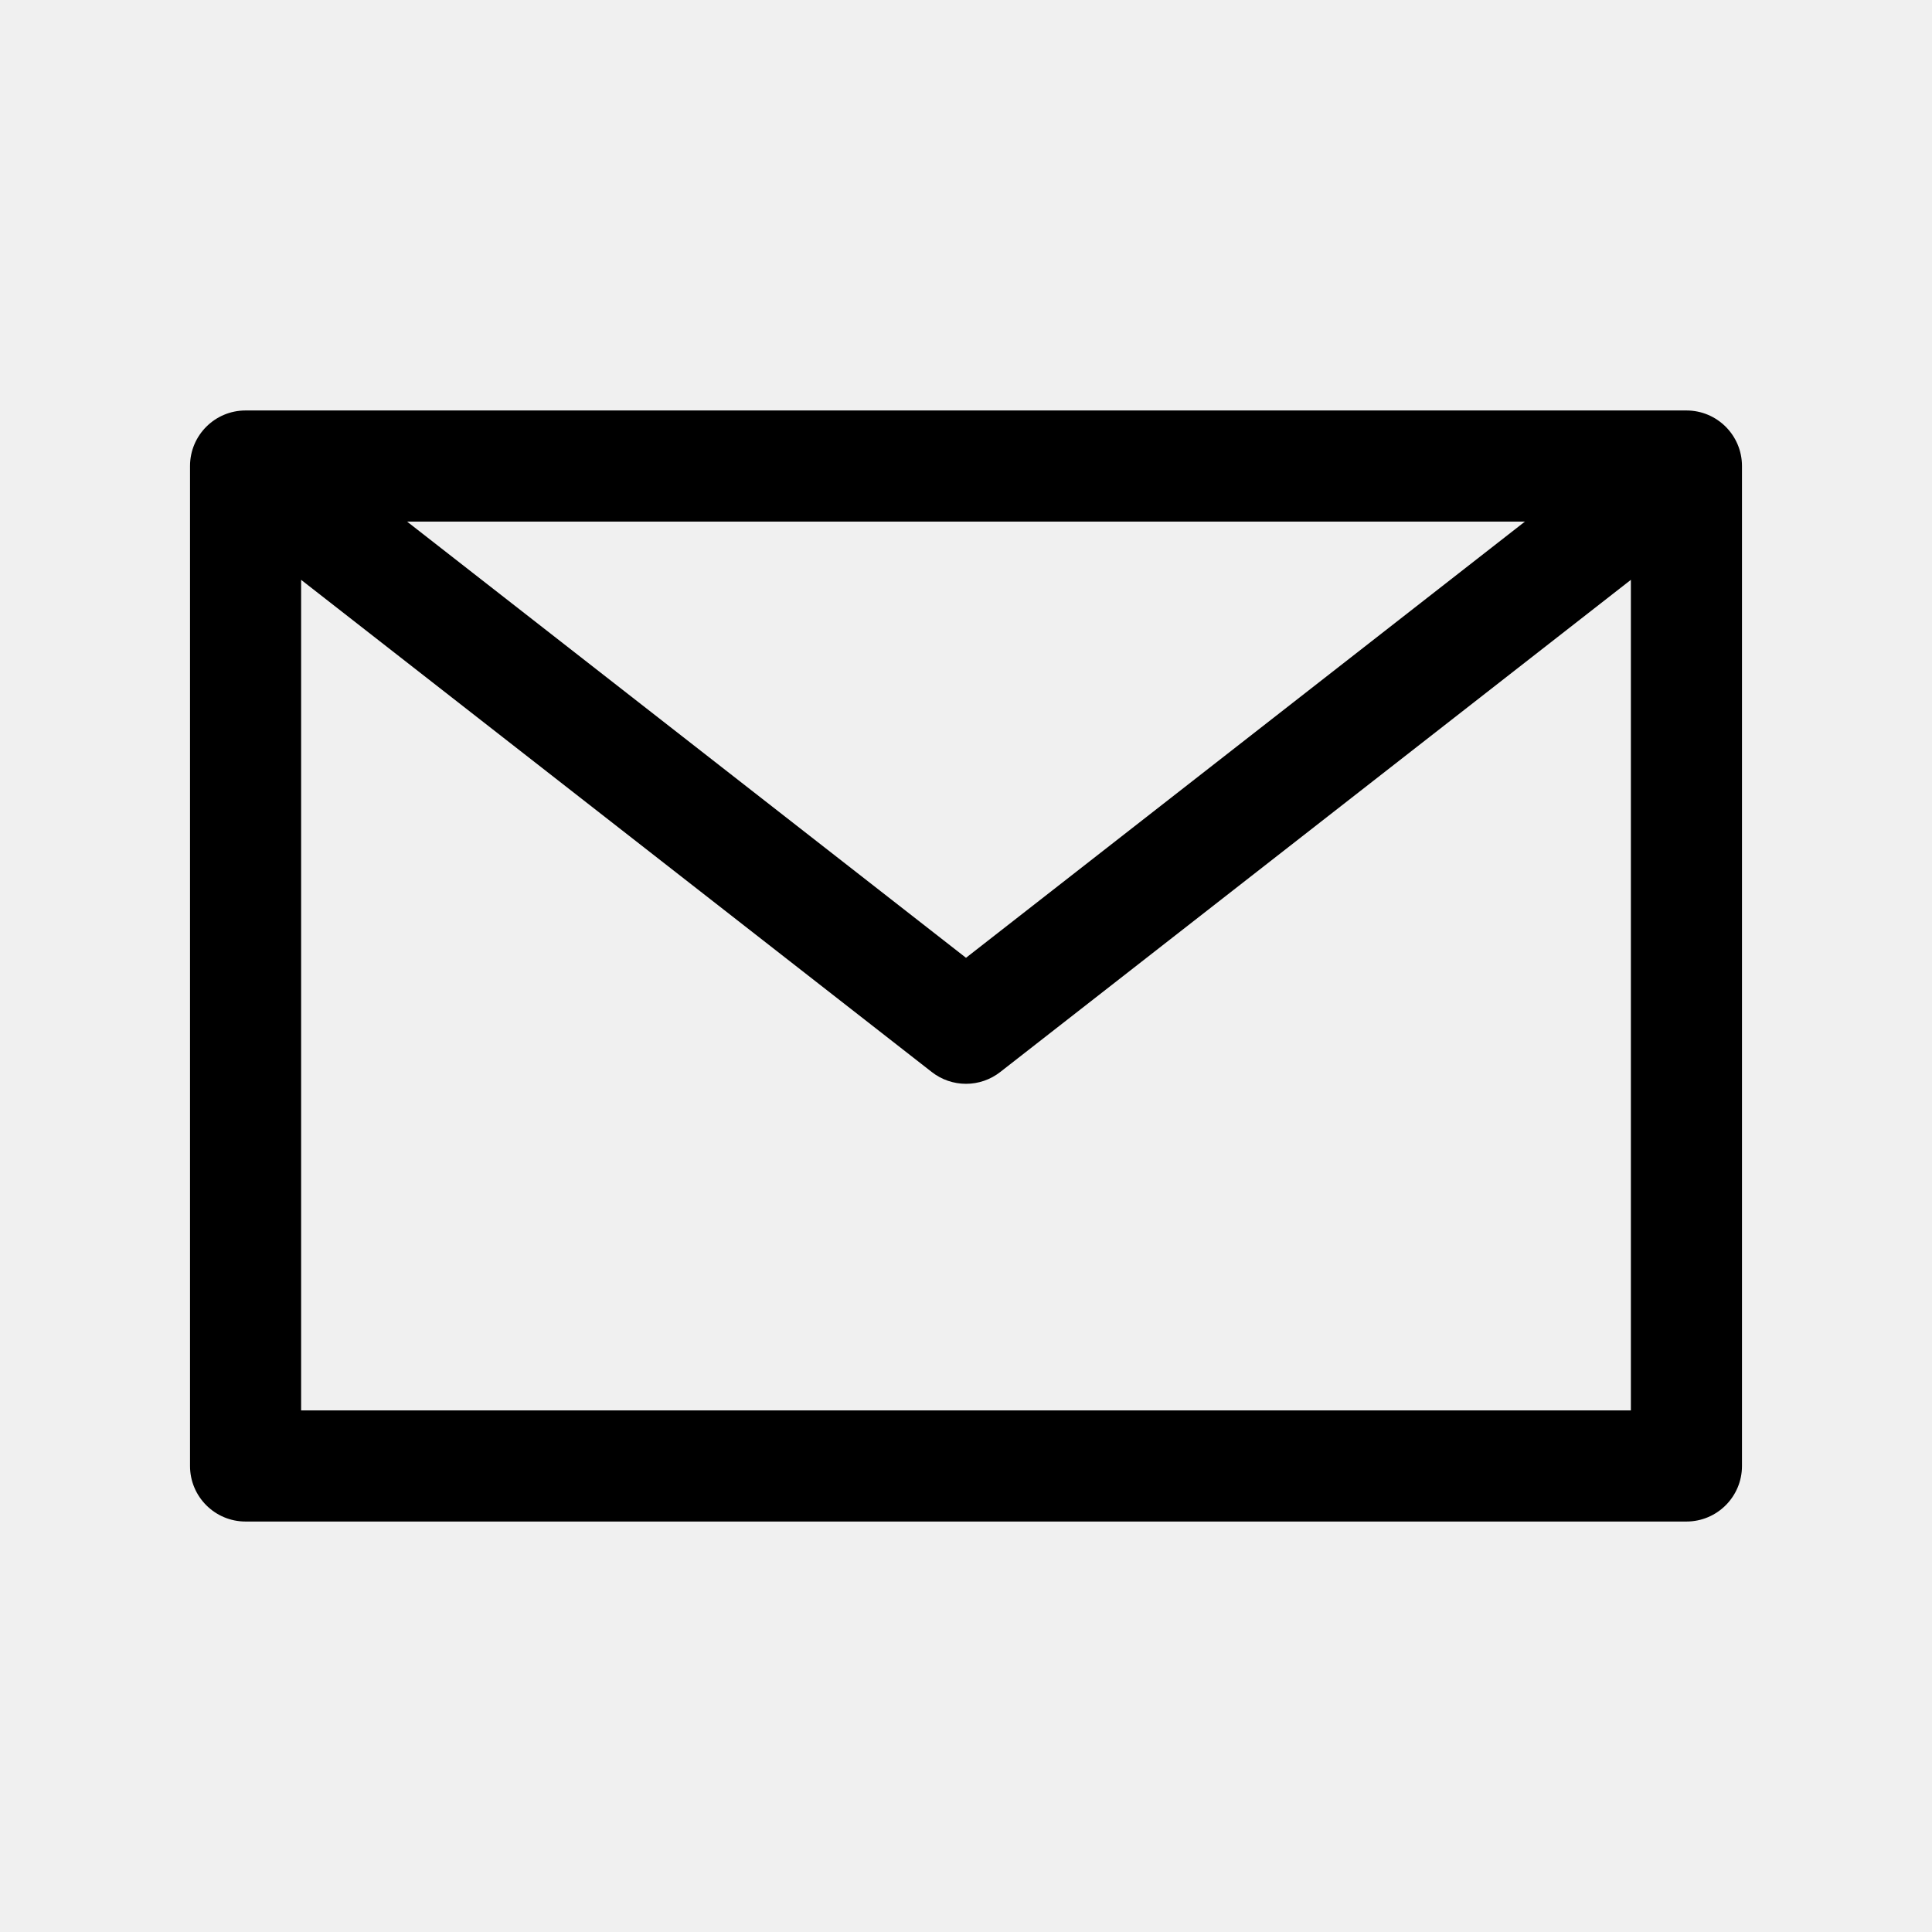
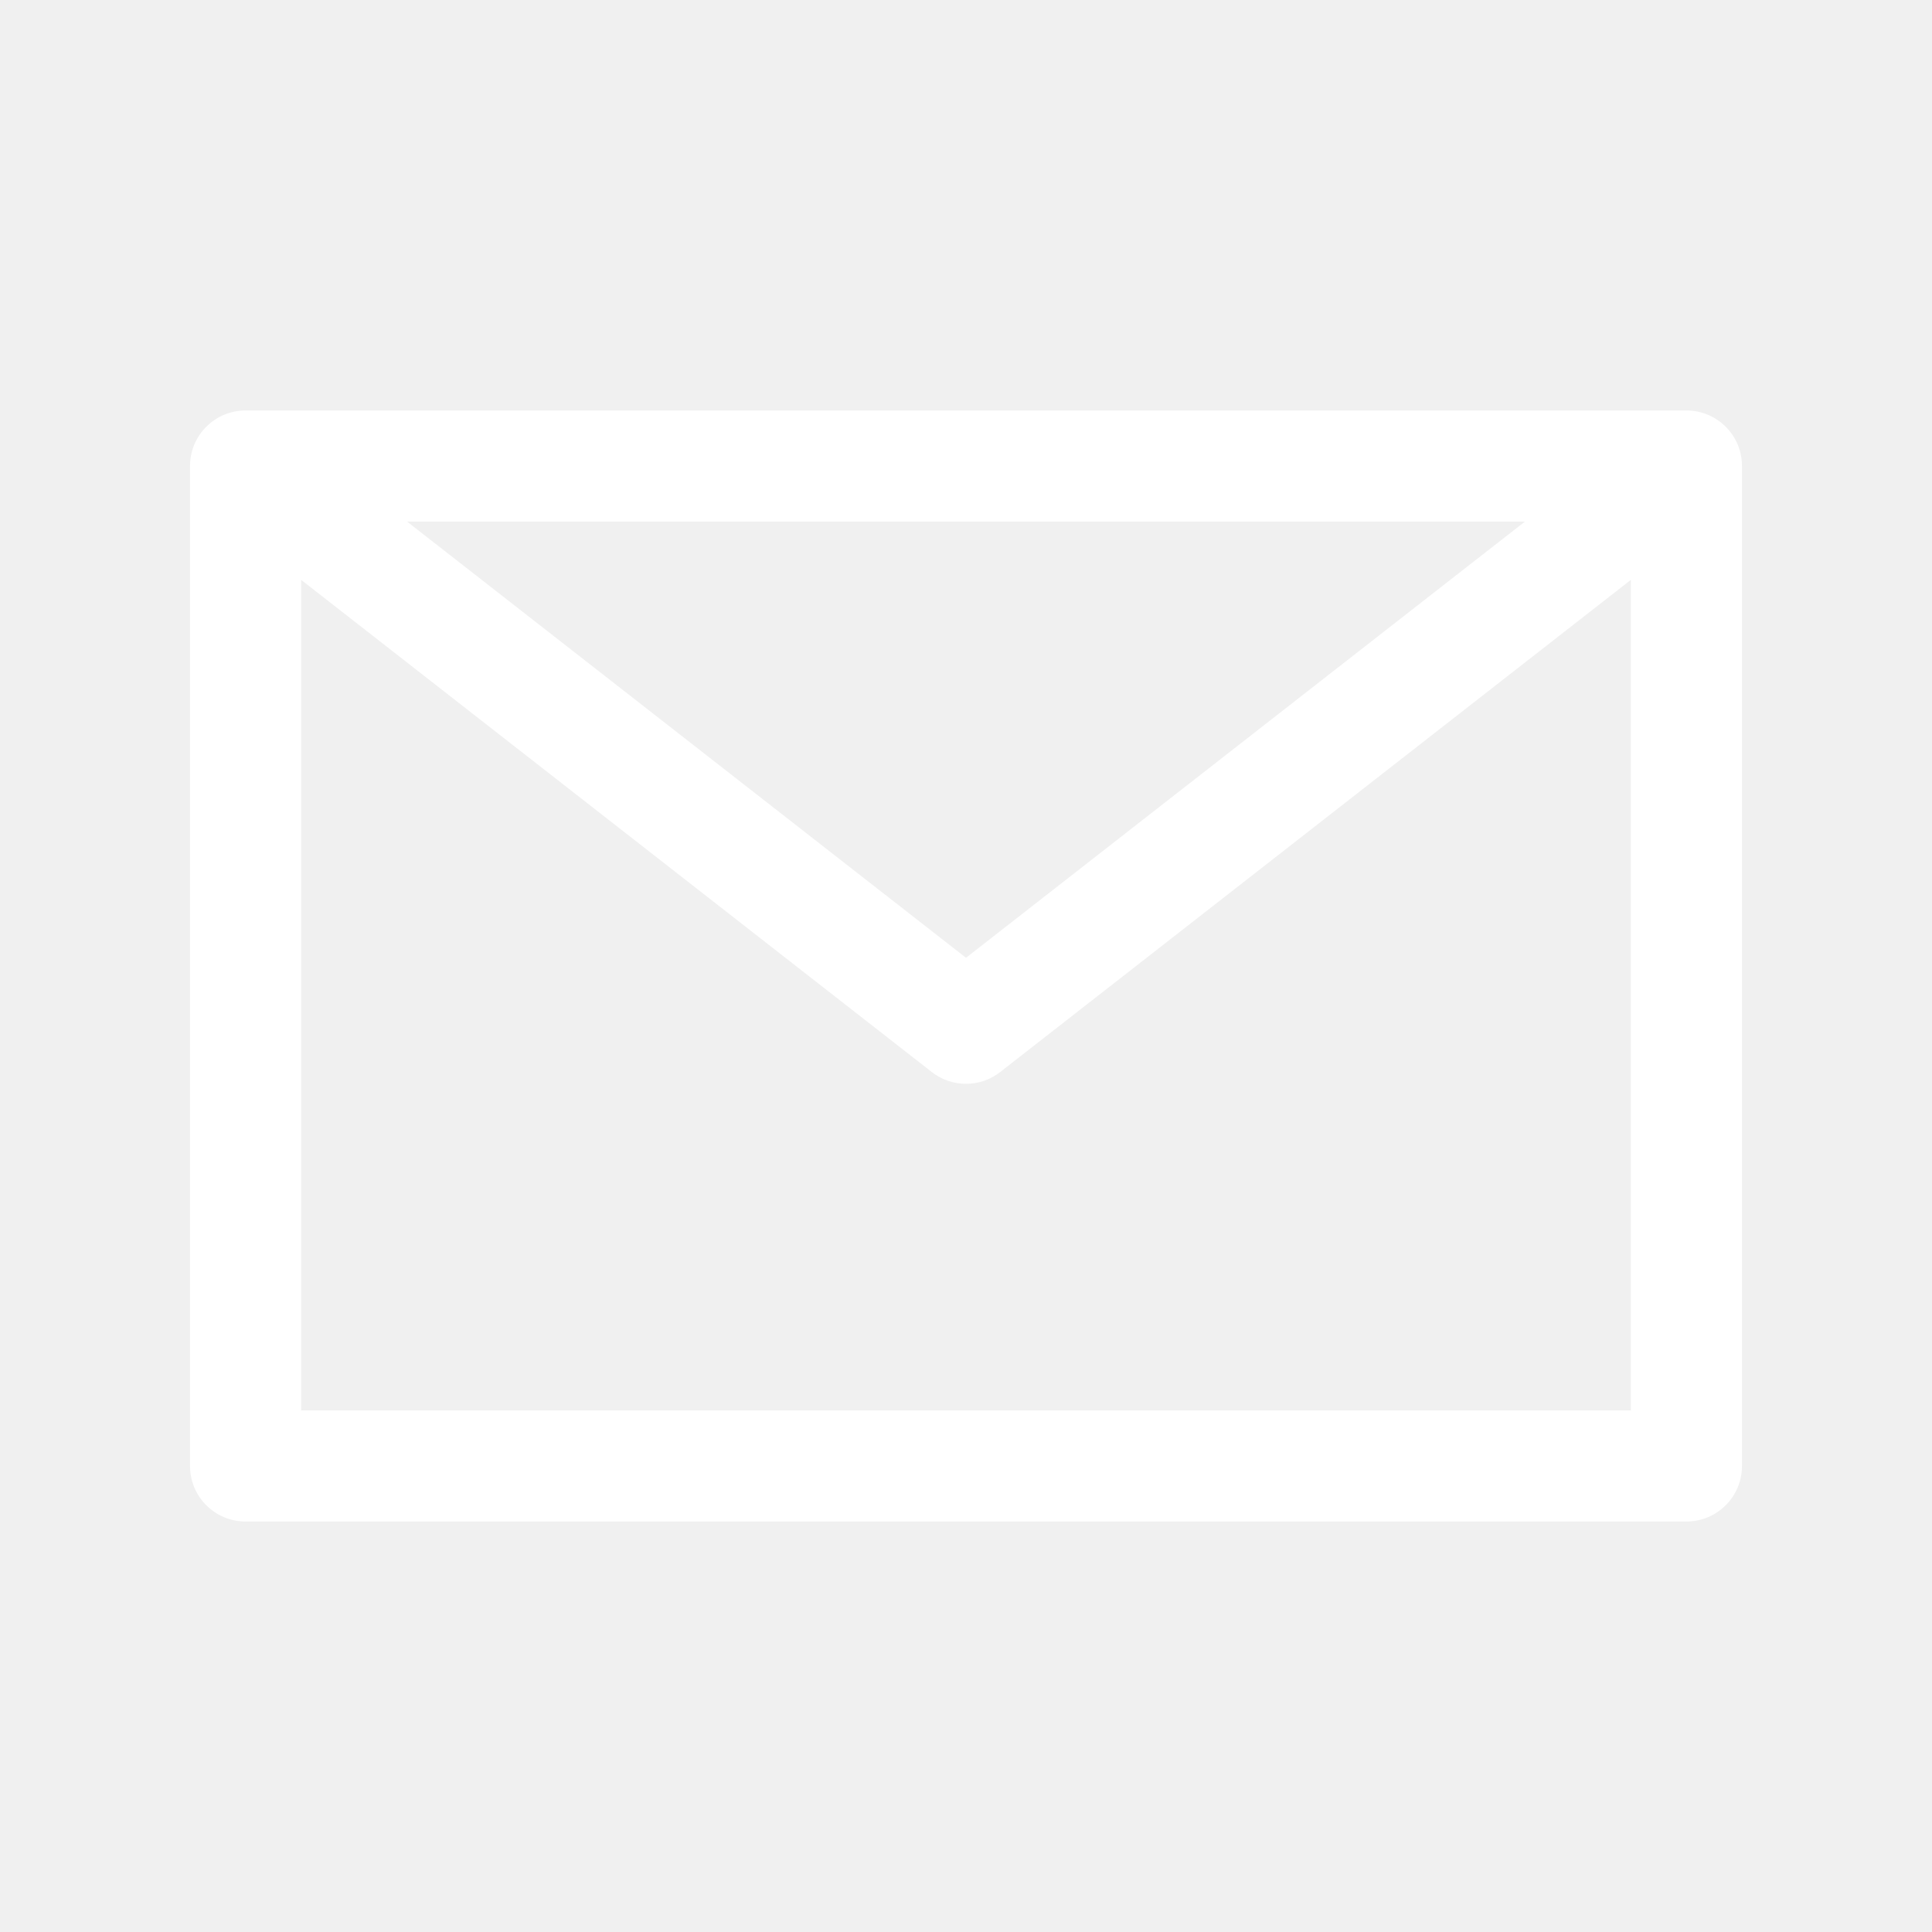
- <svg xmlns="http://www.w3.org/2000/svg" t="1688697137418" class="icon" viewBox="0 0 1024 1024" version="1.1" p-id="1895" width="200" height="200">
-   <path d="M893.842 217.557H130.159c-16.261 0-29.443 13.182-29.443 29.443v530c0 16.261 13.182 29.443 29.443 29.443h763.683c16.261 0 29.443-13.183 29.443-29.443V247c0-16.261-13.182-29.443-29.443-29.443z m-85.584 58.886L512 507.651 215.742 276.443h592.516zM159.602 747.557v-440.23l334.283 260.885A29.4 29.4 0 0 0 512 574.443a29.4 29.4 0 0 0 18.115-6.231l334.283-260.884v440.229H159.602z" fill="" p-id="1896" />
+ <svg xmlns="http://www.w3.org/2000/svg" t="1688973125049" class="icon" viewBox="0 0 1024 1024" version="1.1" p-id="1167" width="200" height="200">
+   <path d="M893.842 217.557H130.159c-16.261 0-29.443 13.182-29.443 29.443v530c0 16.261 13.182 29.443 29.443 29.443h763.683c16.261 0 29.443-13.183 29.443-29.443V247c0-16.261-13.182-29.443-29.443-29.443z m-85.584 58.886L512 507.651 215.742 276.443h592.516zM159.602 747.557v-440.23l334.283 260.885A29.4 29.4 0 0 0 512 574.443a29.4 29.4 0 0 0 18.115-6.231l334.283-260.884v440.229H159.602z" fill="#ffffff" p-id="1168" />
</svg>
